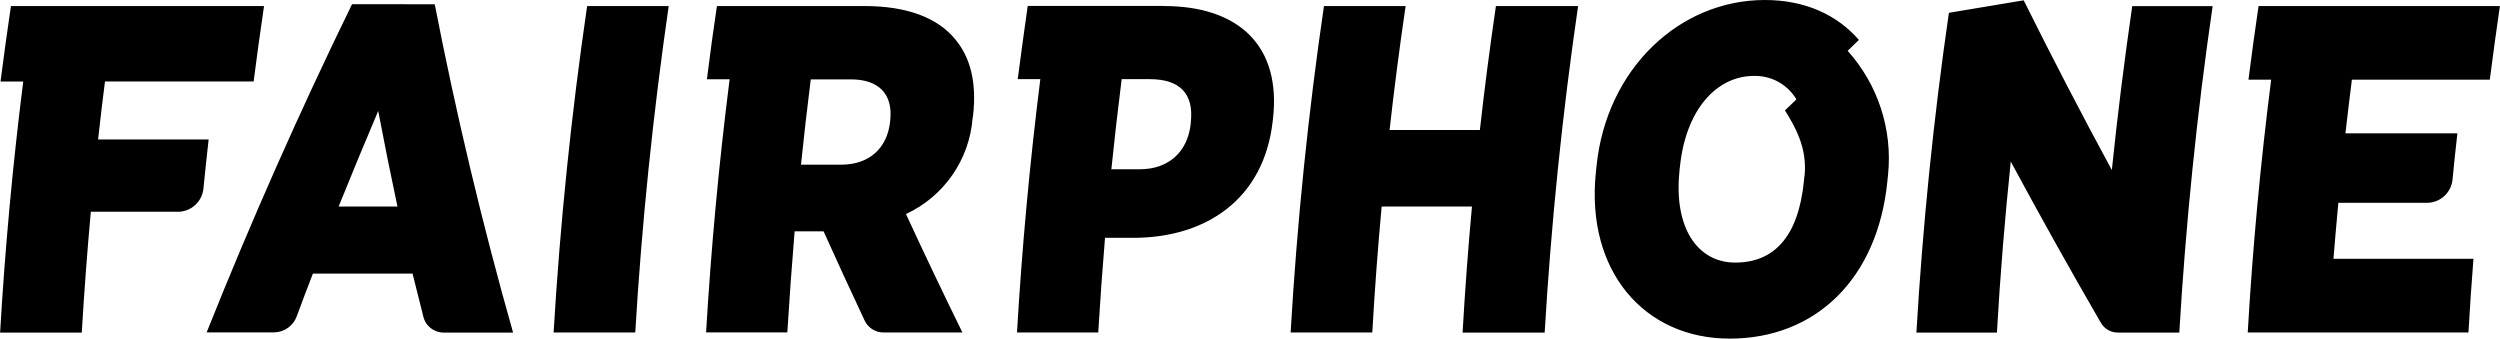
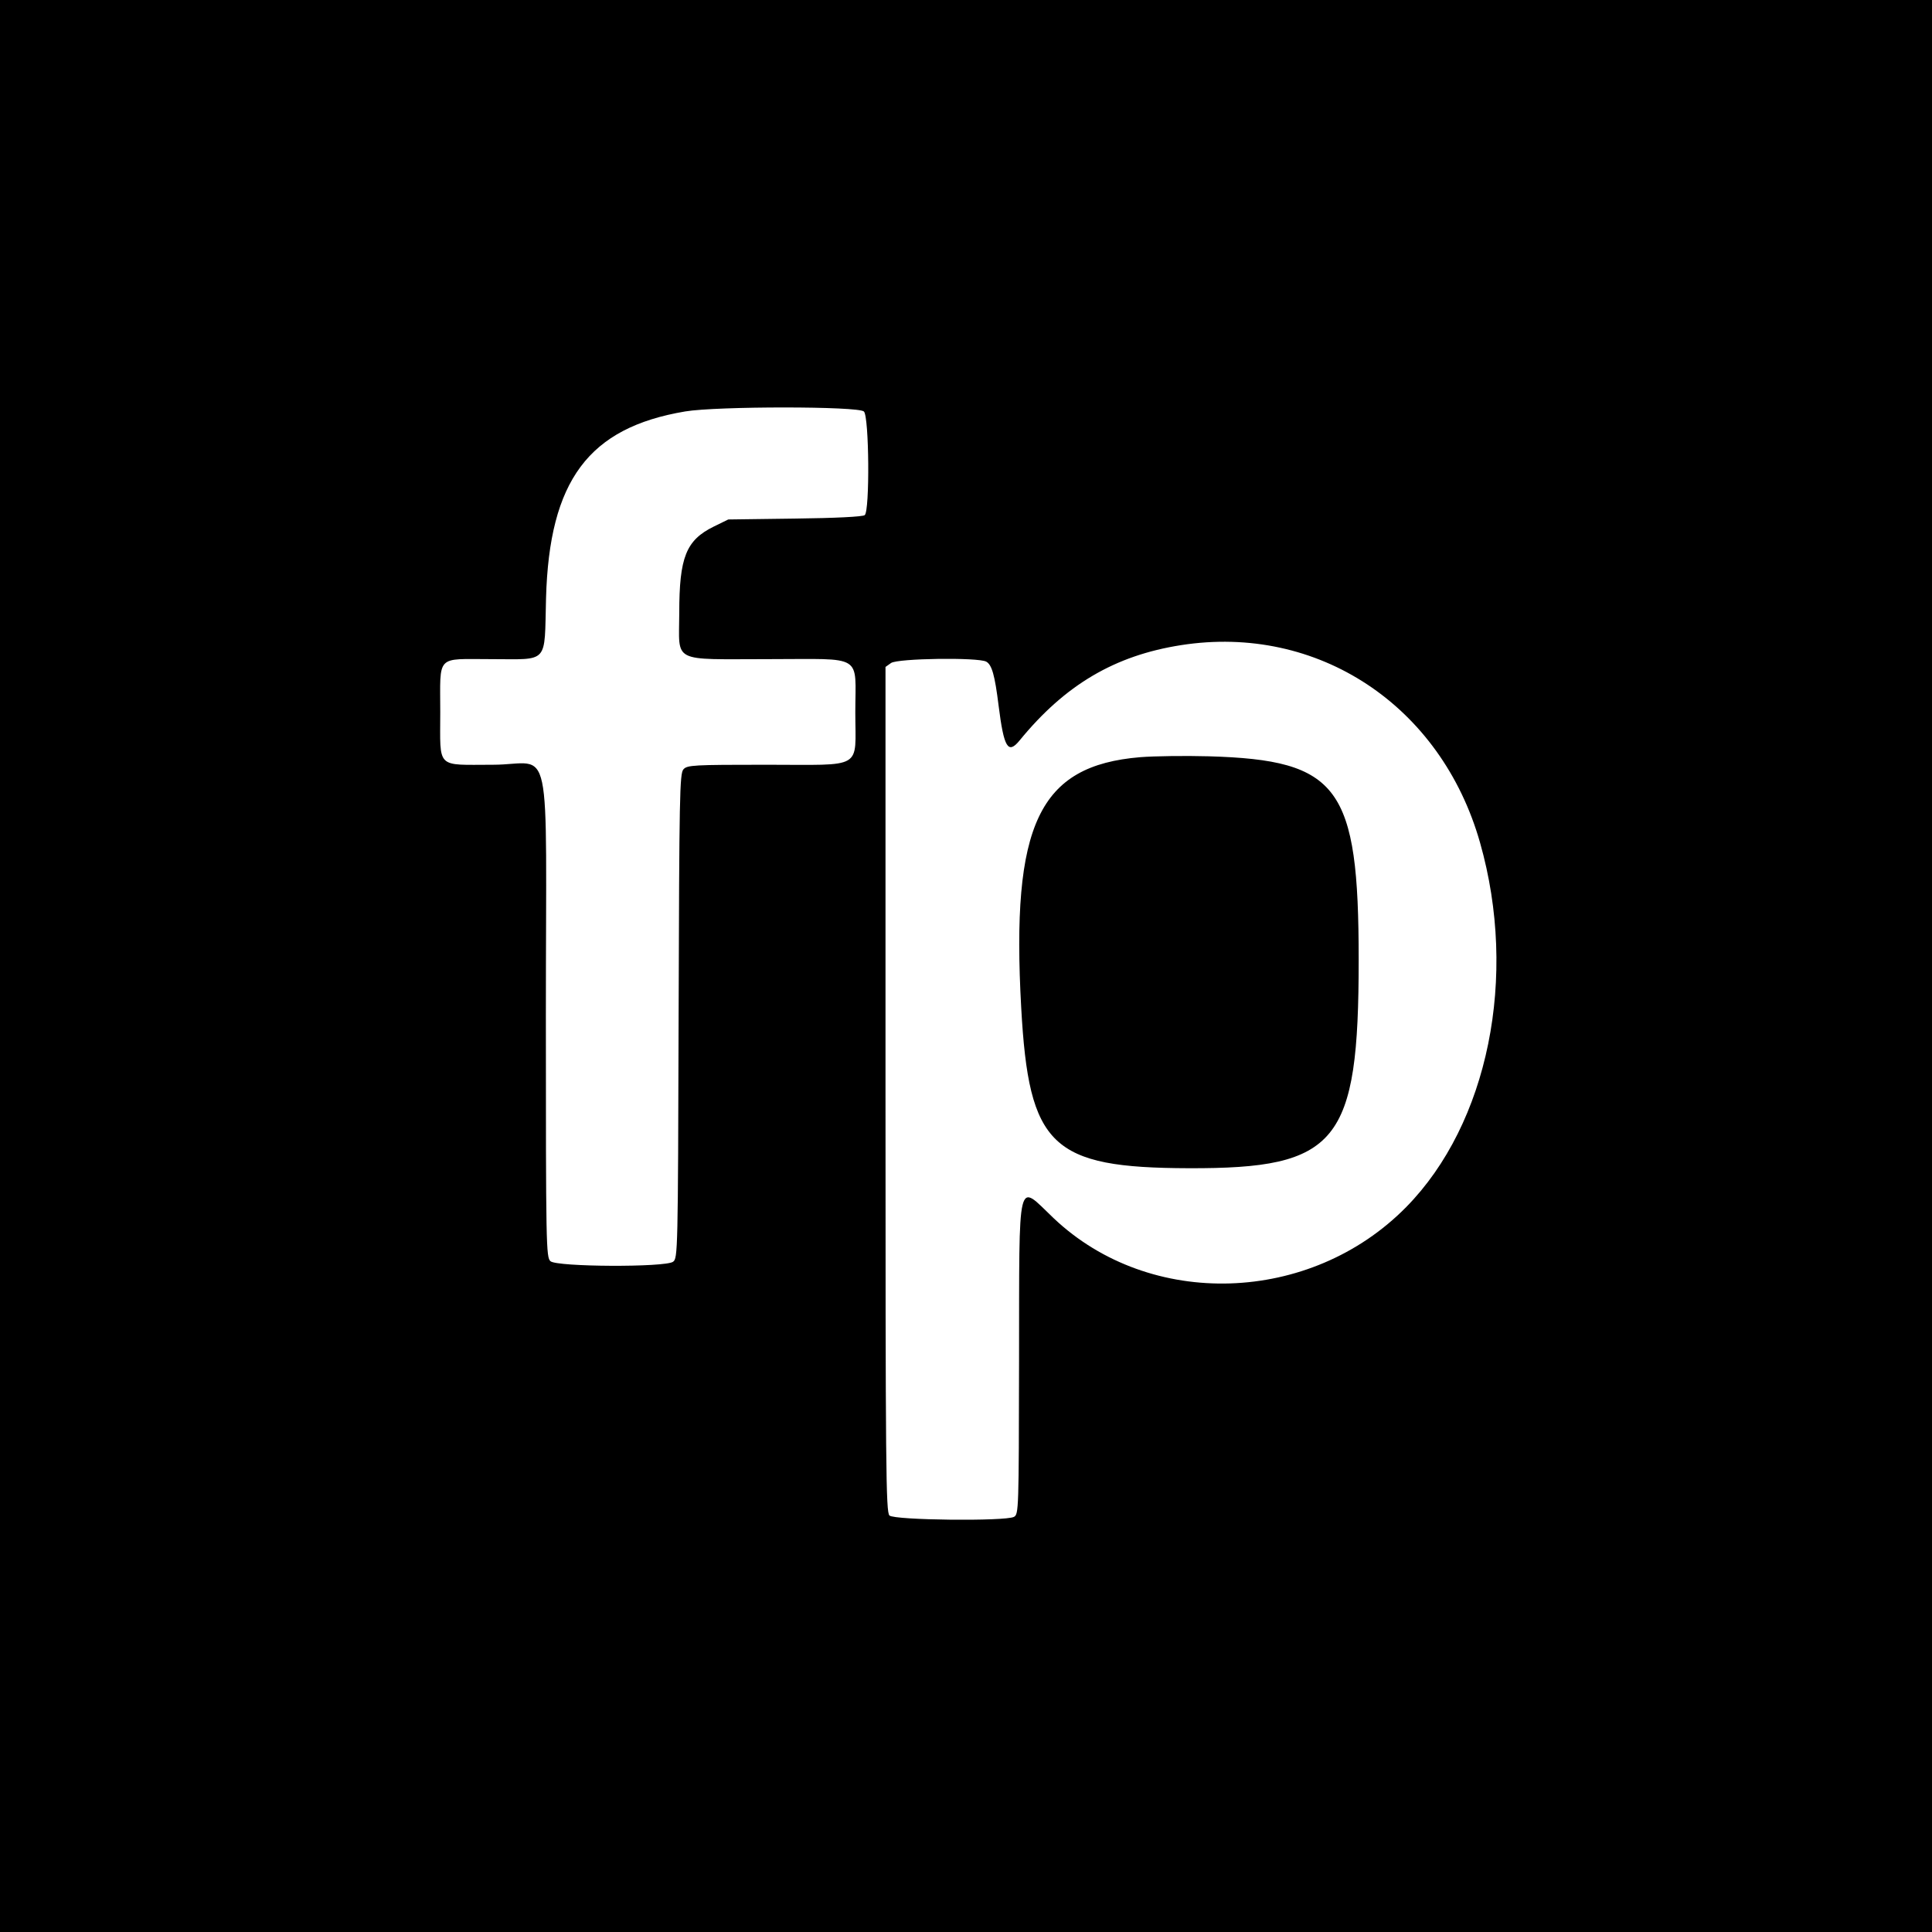
- <svg xmlns="http://www.w3.org/2000/svg" viewBox="-0.001 10.375 24.002 3.251">
-   <path d="M3.25 12.358c.124-.306.25-.612.38-.918.058.306.12.613.185.918H3.25zm.129-1.943a46.426 46.426 0 0 0-1.396 3.151h.649a.234.234 0 0 0 .216-.154c.05-.137.102-.273.155-.41h.957l.103.411a.2.2 0 0 0 .195.155h.667a38.402 38.402 0 0 1-.752-3.152l-.794-.001zm1.935 3.152h.784c.062-1.044.17-2.089.321-3.134h-.783a36.666 36.666 0 0 0-.322 3.134m3.23-2.018c-.029.25-.201.407-.467.407h-.388c.028-.273.06-.546.094-.819h.384c.262 0 .41.134.378.402v.009m.793-.04c0-.008.002-.016.003-.023.037-.318-.026-.56-.172-.734-.17-.206-.461-.318-.871-.318H6.882c-.035.234-.067.468-.096.703h.218c-.103.81-.178 1.62-.226 2.43h.78c.02-.323.043-.646.07-.97h.278c.128.285.26.57.394.856a.2.2 0 0 0 .183.115h.756a53.18 53.18 0 0 1-.542-1.137 1.11 1.11 0 0 0 .64-.922m2.093.062c-.031.264-.212.43-.487.43h-.274c.03-.293.062-.572.099-.865h.27c.283 0 .427.134.393.42l-.001.014m-.257-1.137H9.866c-.033.23-.066.473-.096.703h.217a36.478 36.478 0 0 0-.224 2.432h.78c.018-.303.04-.606.065-.909h.3c.669-.009 1.225-.367 1.31-1.12l.002-.017c.083-.703-.326-1.088-1.046-1.088m3.032 1.19h-.866c.044-.396.096-.793.154-1.19h-.784a36.105 36.105 0 0 0-.32 3.134h.784c.023-.403.053-.806.09-1.209h.867c-.037.403-.067.806-.09 1.21h.788a36.75 36.75 0 0 1 .321-3.135h-.789c-.058.397-.11.794-.154 1.19m6.068.386a52.412 52.412 0 0 1-.847-1.631l-.718.12a36.018 36.018 0 0 0-.312 3.07h.773c.031-.547.076-1.095.133-1.642.278.516.566 1.032.865 1.548a.188.188 0 0 0 .163.094h.59a36.75 36.75 0 0 1 .32-3.134h-.772c-.076.526-.142 1.051-.196 1.576M.941 11.713c.02-.185.042-.37.066-.556h1.427c.031-.24.064-.482.1-.724H.104c-.036.242-.069.483-.1.725h.218A35.93 35.93 0 0 0 0 13.568h.784c.023-.386.052-.773.087-1.16h.845a.247.247 0 0 0 .236-.221c.016-.158.032-.315.05-.473H.94zm21.461 1.147c.015-.18.03-.359.047-.538h.859a.247.247 0 0 0 .237-.221c.014-.149.03-.297.047-.446h-1.075c.02-.172.04-.343.062-.515h1.324c.03-.235.063-.471.097-.707h-2.317c-.035.236-.067.471-.097.707h.218a35.363 35.363 0 0 0-.225 2.427h2.119c.013-.236.03-.471.048-.707h-1.344zm-5.079-.795-.005.049c-.054.542-.293.782-.66.782-.36 0-.59-.332-.535-.874 0-.016.003-.033.005-.049.056-.542.349-.869.71-.869a.46.46 0 0 1 .408.225l-.11.106c.093.15.217.357.188.63m.414-1.202.108-.105c-.212-.243-.52-.383-.903-.383-.818 0-1.52.658-1.616 1.593l-.007.068c-.095.94.463 1.59 1.286 1.59.822 0 1.419-.572 1.513-1.508l.007-.067a1.545 1.545 0 0 0-.388-1.188" />
+ <svg xmlns="http://www.w3.org/2000/svg" viewBox="0 0 24 24">
+   <path fill-rule="evenodd" d="M0 0h24v24H0ZM8.512 5.111C7.311 5.313 6.823 5.969 6.783 7.432 6.761 8.261 6.828 8.188 6.094 8.188 5.408 8.188 5.469 8.124 5.469 8.849 5.469 9.561 5.408 9.5 6.123 9.5 6.876 9.5 6.781 9.051 6.781 12.62 6.781 15.482 6.784 15.618 6.838 15.667 6.918 15.739 8.264 15.745 8.361 15.674 8.42 15.631 8.422 15.559 8.43 12.622 8.438 9.884 8.443 9.608 8.49 9.557 8.537 9.504 8.614 9.5 9.52 9.5 10.743 9.5 10.625 9.569 10.625 8.851 10.625 8.114 10.745 8.188 9.552 8.188 8.324 8.188 8.437 8.246 8.438 7.615 8.438 6.922 8.522 6.711 8.867 6.541L9.047 6.453 9.875 6.442C10.379 6.436 10.718 6.419 10.742 6.399 10.806 6.347 10.797 5.177 10.732 5.112 10.666 5.045 8.906 5.045 8.512 5.111M14.672 8.014C13.847 8.143 13.231 8.507 12.666 9.198 12.522 9.374 12.471 9.29 12.405 8.766 12.358 8.385 12.321 8.257 12.251 8.219 12.148 8.164 11.152 8.178 11.069 8.236L11 8.285 11 13.531C11 18.258 11.005 18.782 11.049 18.826 11.108 18.885 12.489 18.9 12.596 18.843 12.655 18.811 12.656 18.755 12.659 16.913 12.663 14.544 12.627 14.695 13.09 15.134 14.288 16.268 16.277 16.204 17.468 14.995 18.488 13.958 18.859 12.133 18.386 10.469 17.902 8.762 16.369 7.749 14.672 8.014M14.164 9.406C12.905 9.511 12.559 10.24 12.686 12.52 12.781 14.241 13.059 14.507 14.766 14.512 16.619 14.518 16.878 14.2 16.878 11.922 16.878 9.773 16.634 9.442 15.016 9.395 14.723 9.387 14.34 9.392 14.164 9.406" />
</svg>
